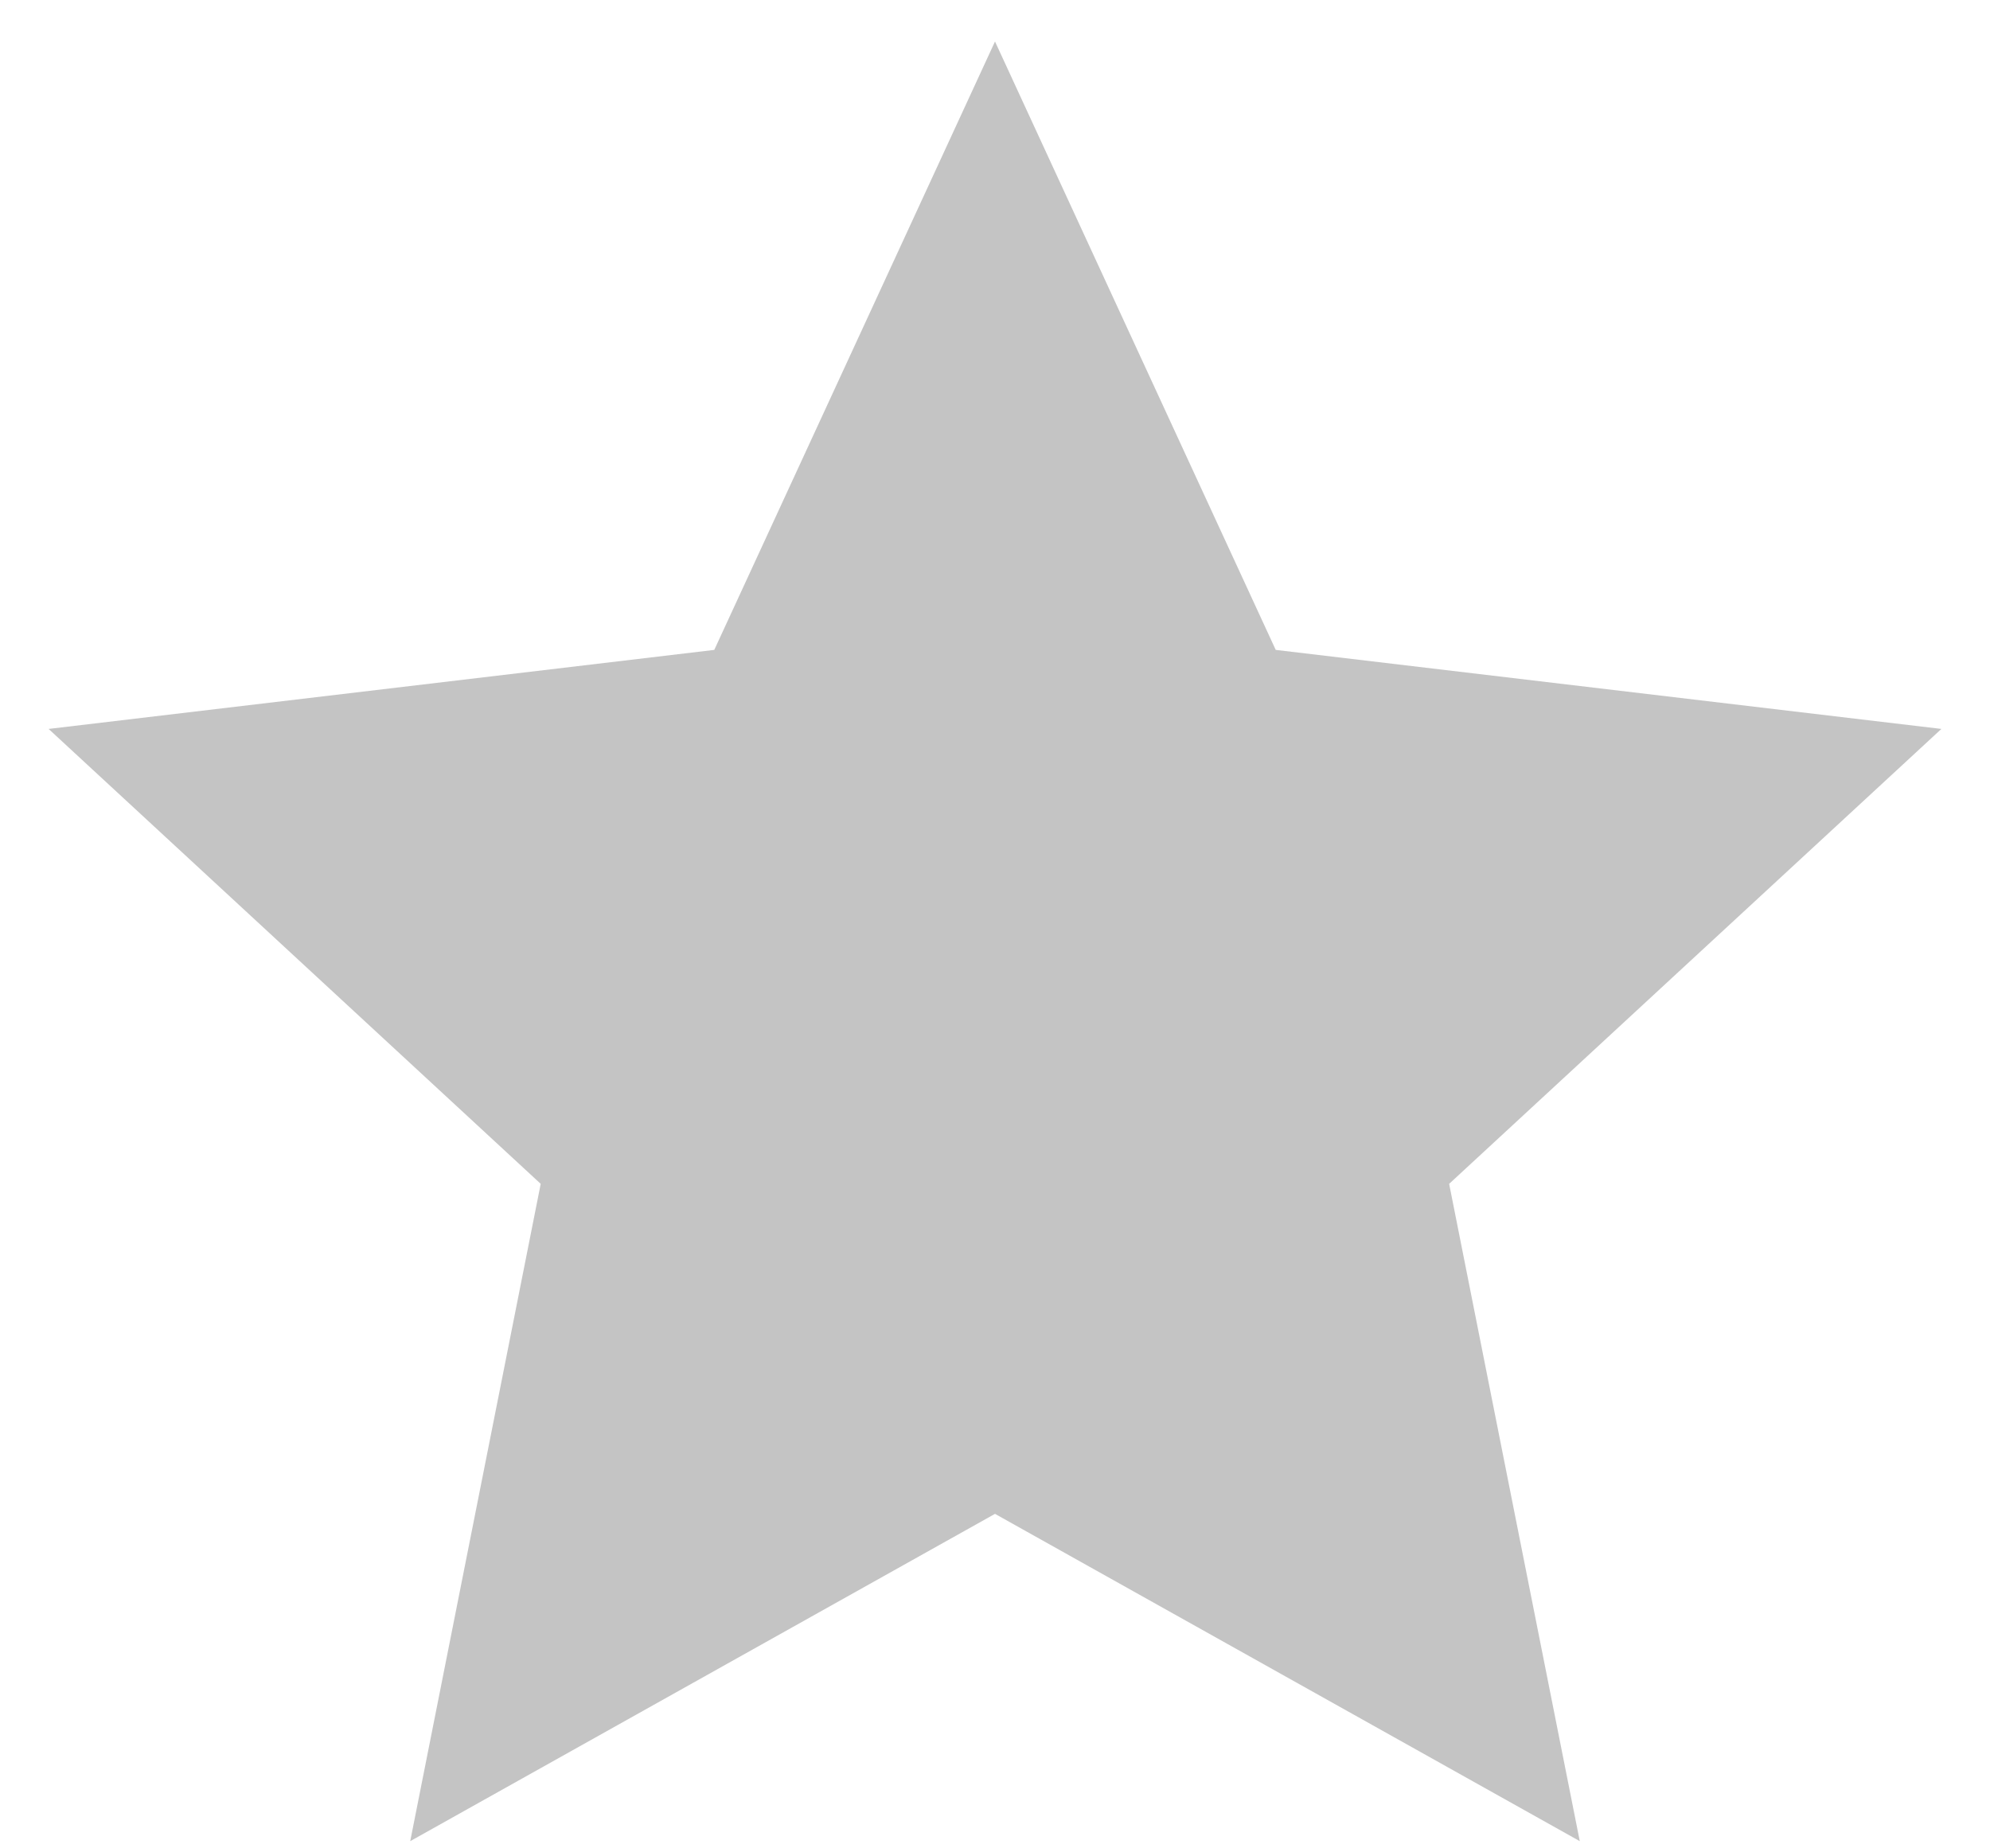
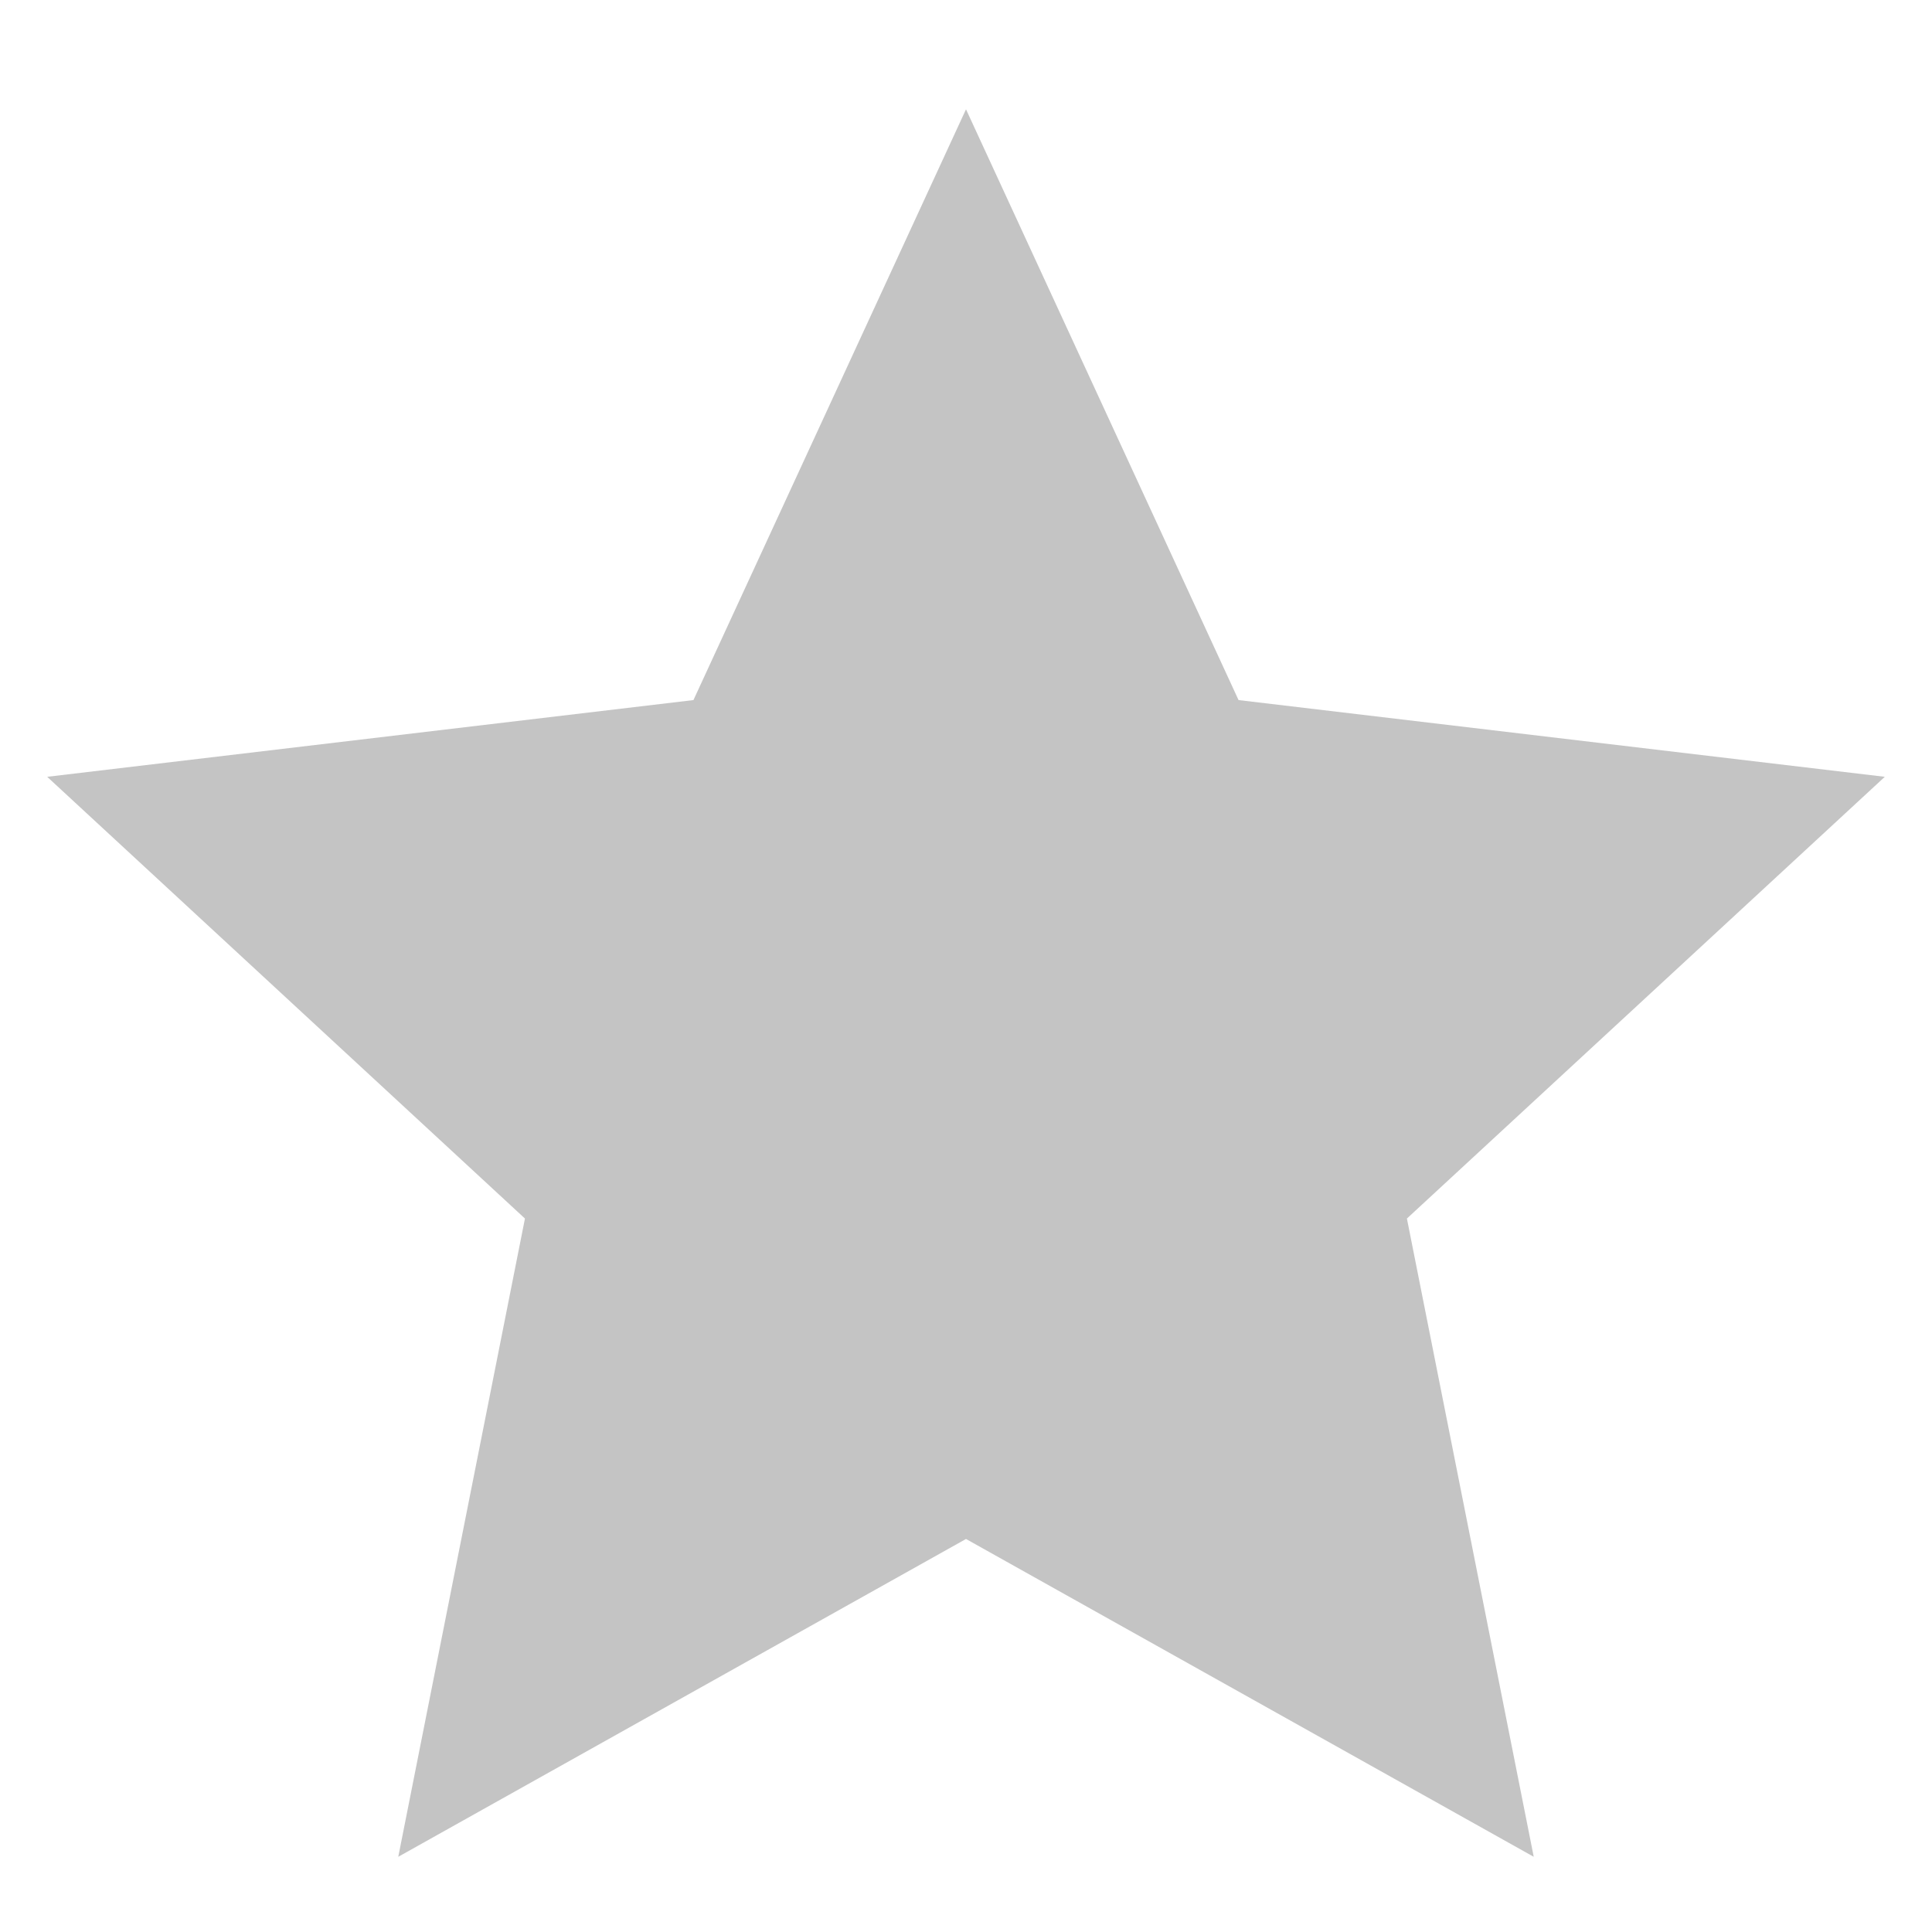
- <svg xmlns="http://www.w3.org/2000/svg" width="14" height="13" viewBox="0 0 14 13" fill="none">
+ <svg xmlns="http://www.w3.org/2000/svg" width="30" height="30" viewBox="0 0 14 13" fill="none">
  <path d="M7 10.652L2.886 12.955L3.804 8.33L0.342 5.129L5.025 4.573L7 0.292L8.975 4.573L13.658 5.129L10.195 8.33L11.114 12.955L7 10.652Z" fill="#C4C4C4" />
</svg>
